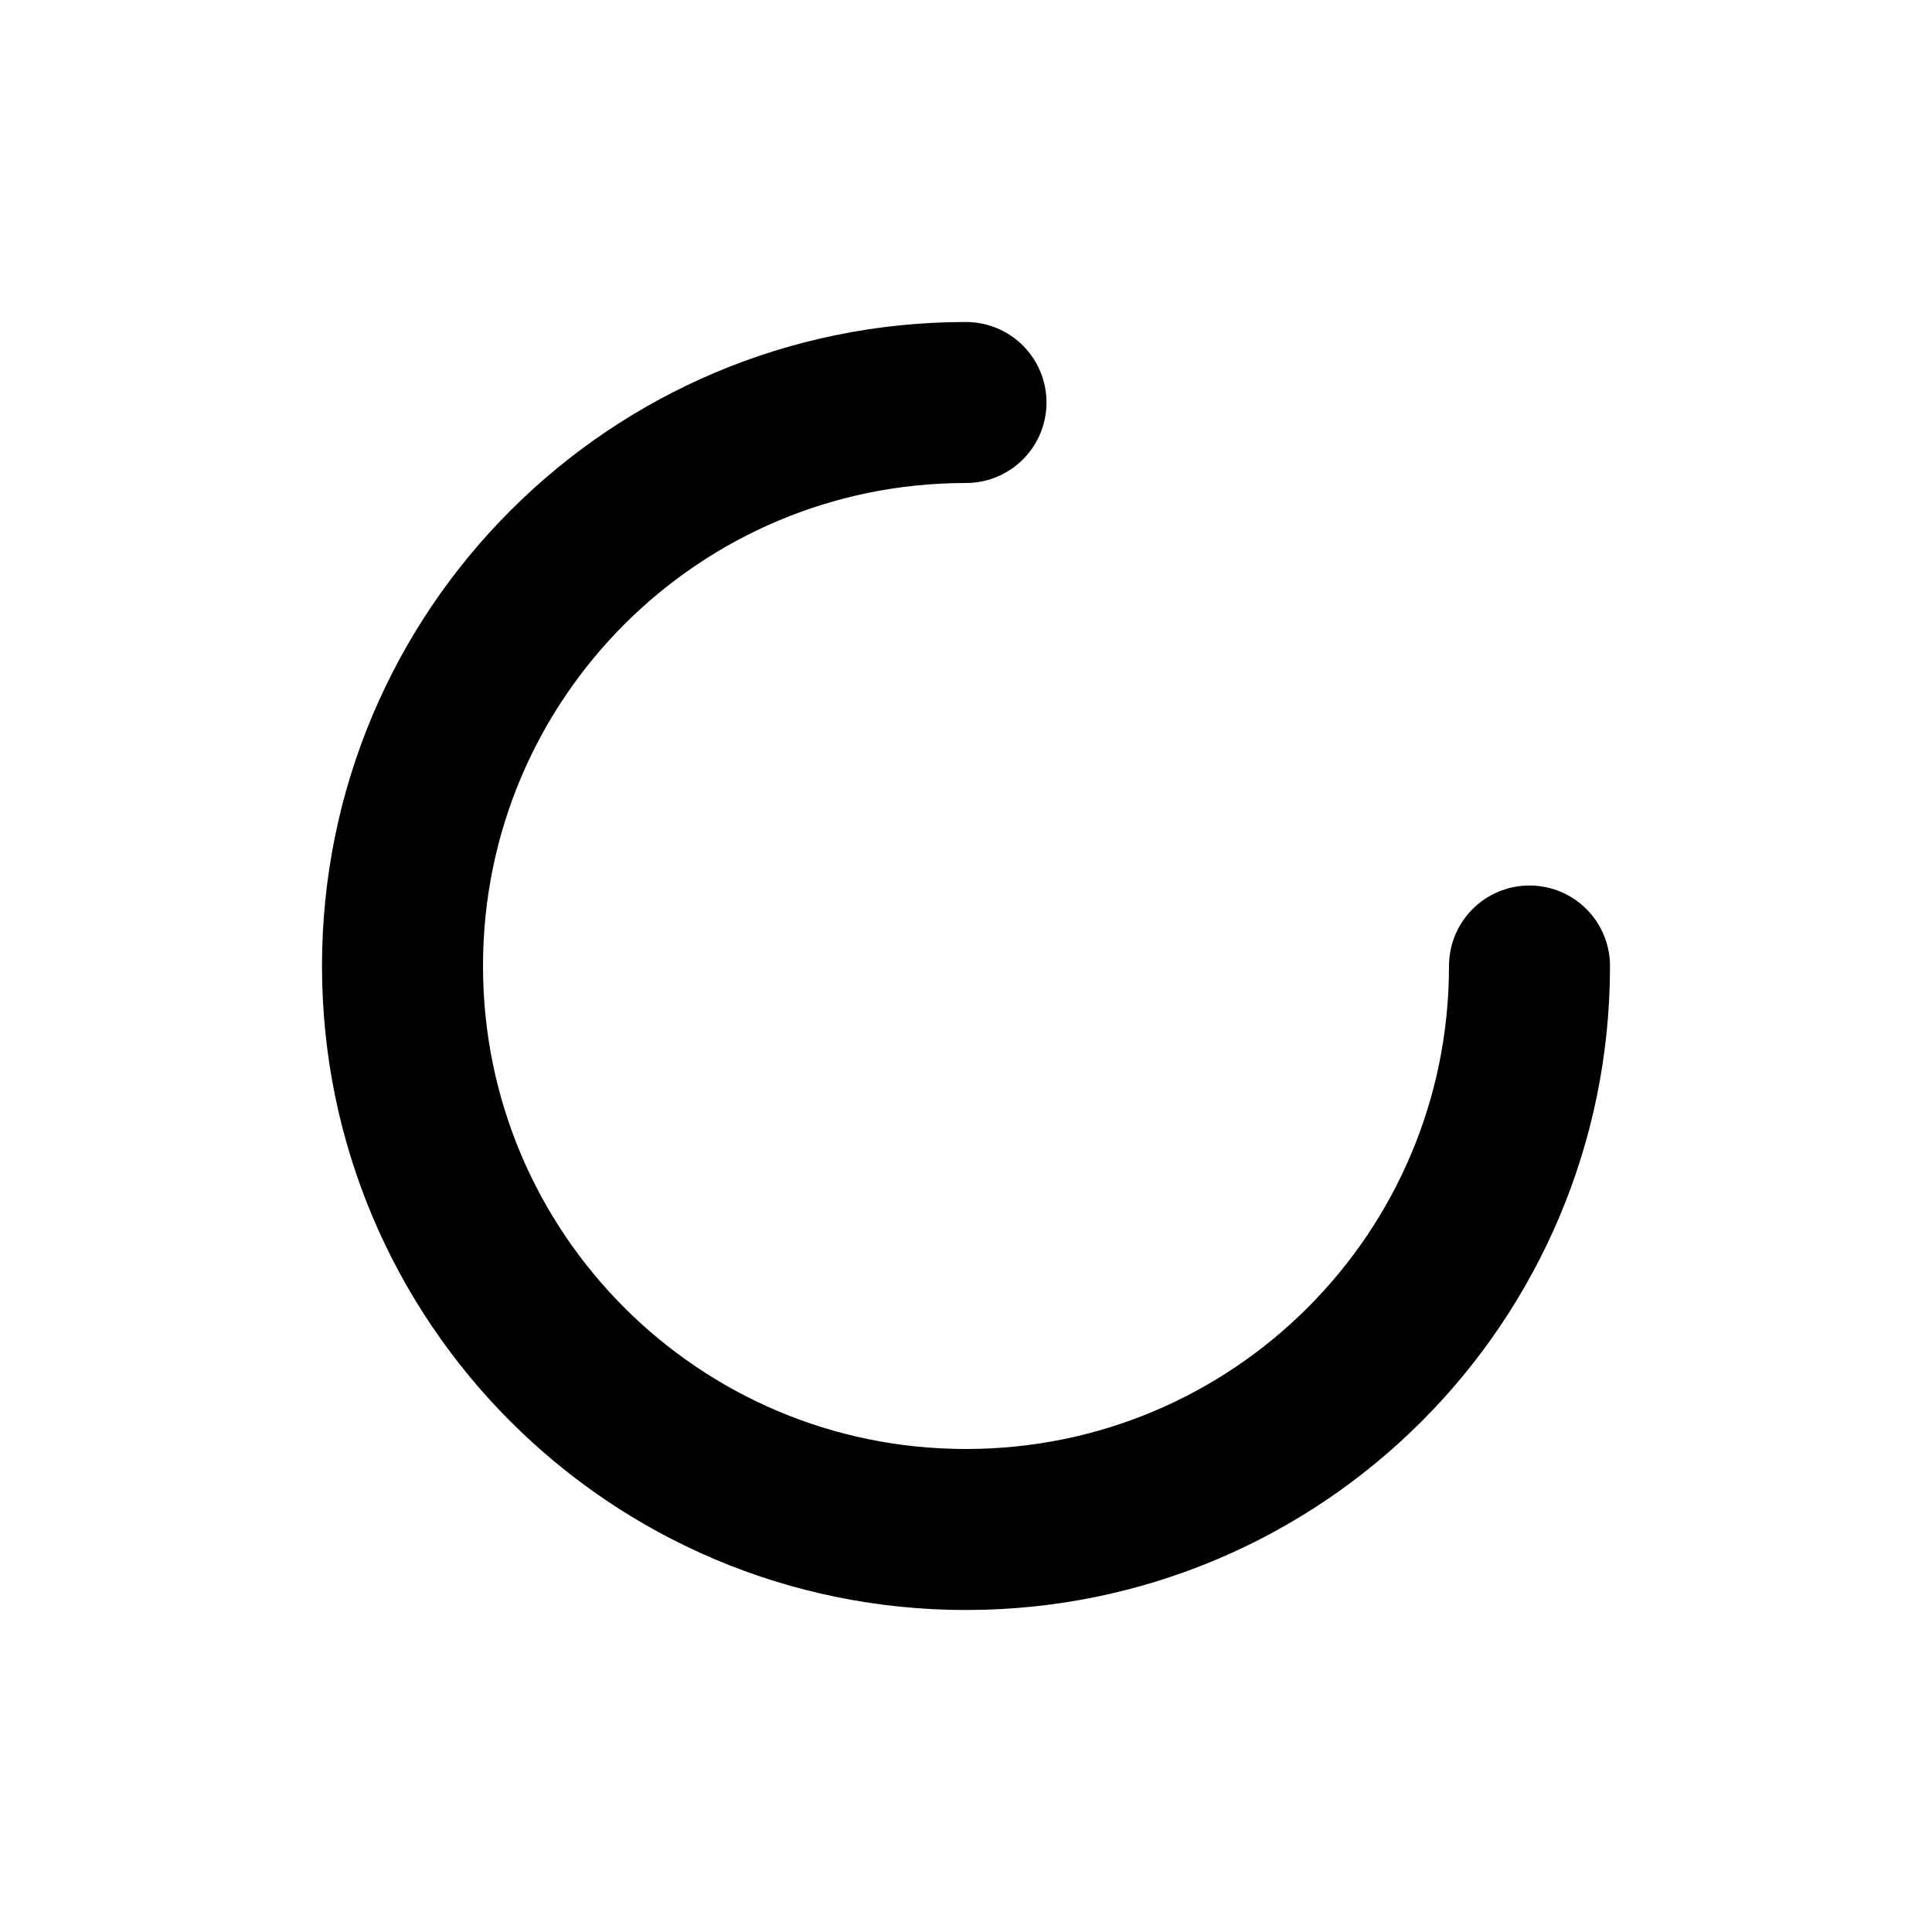
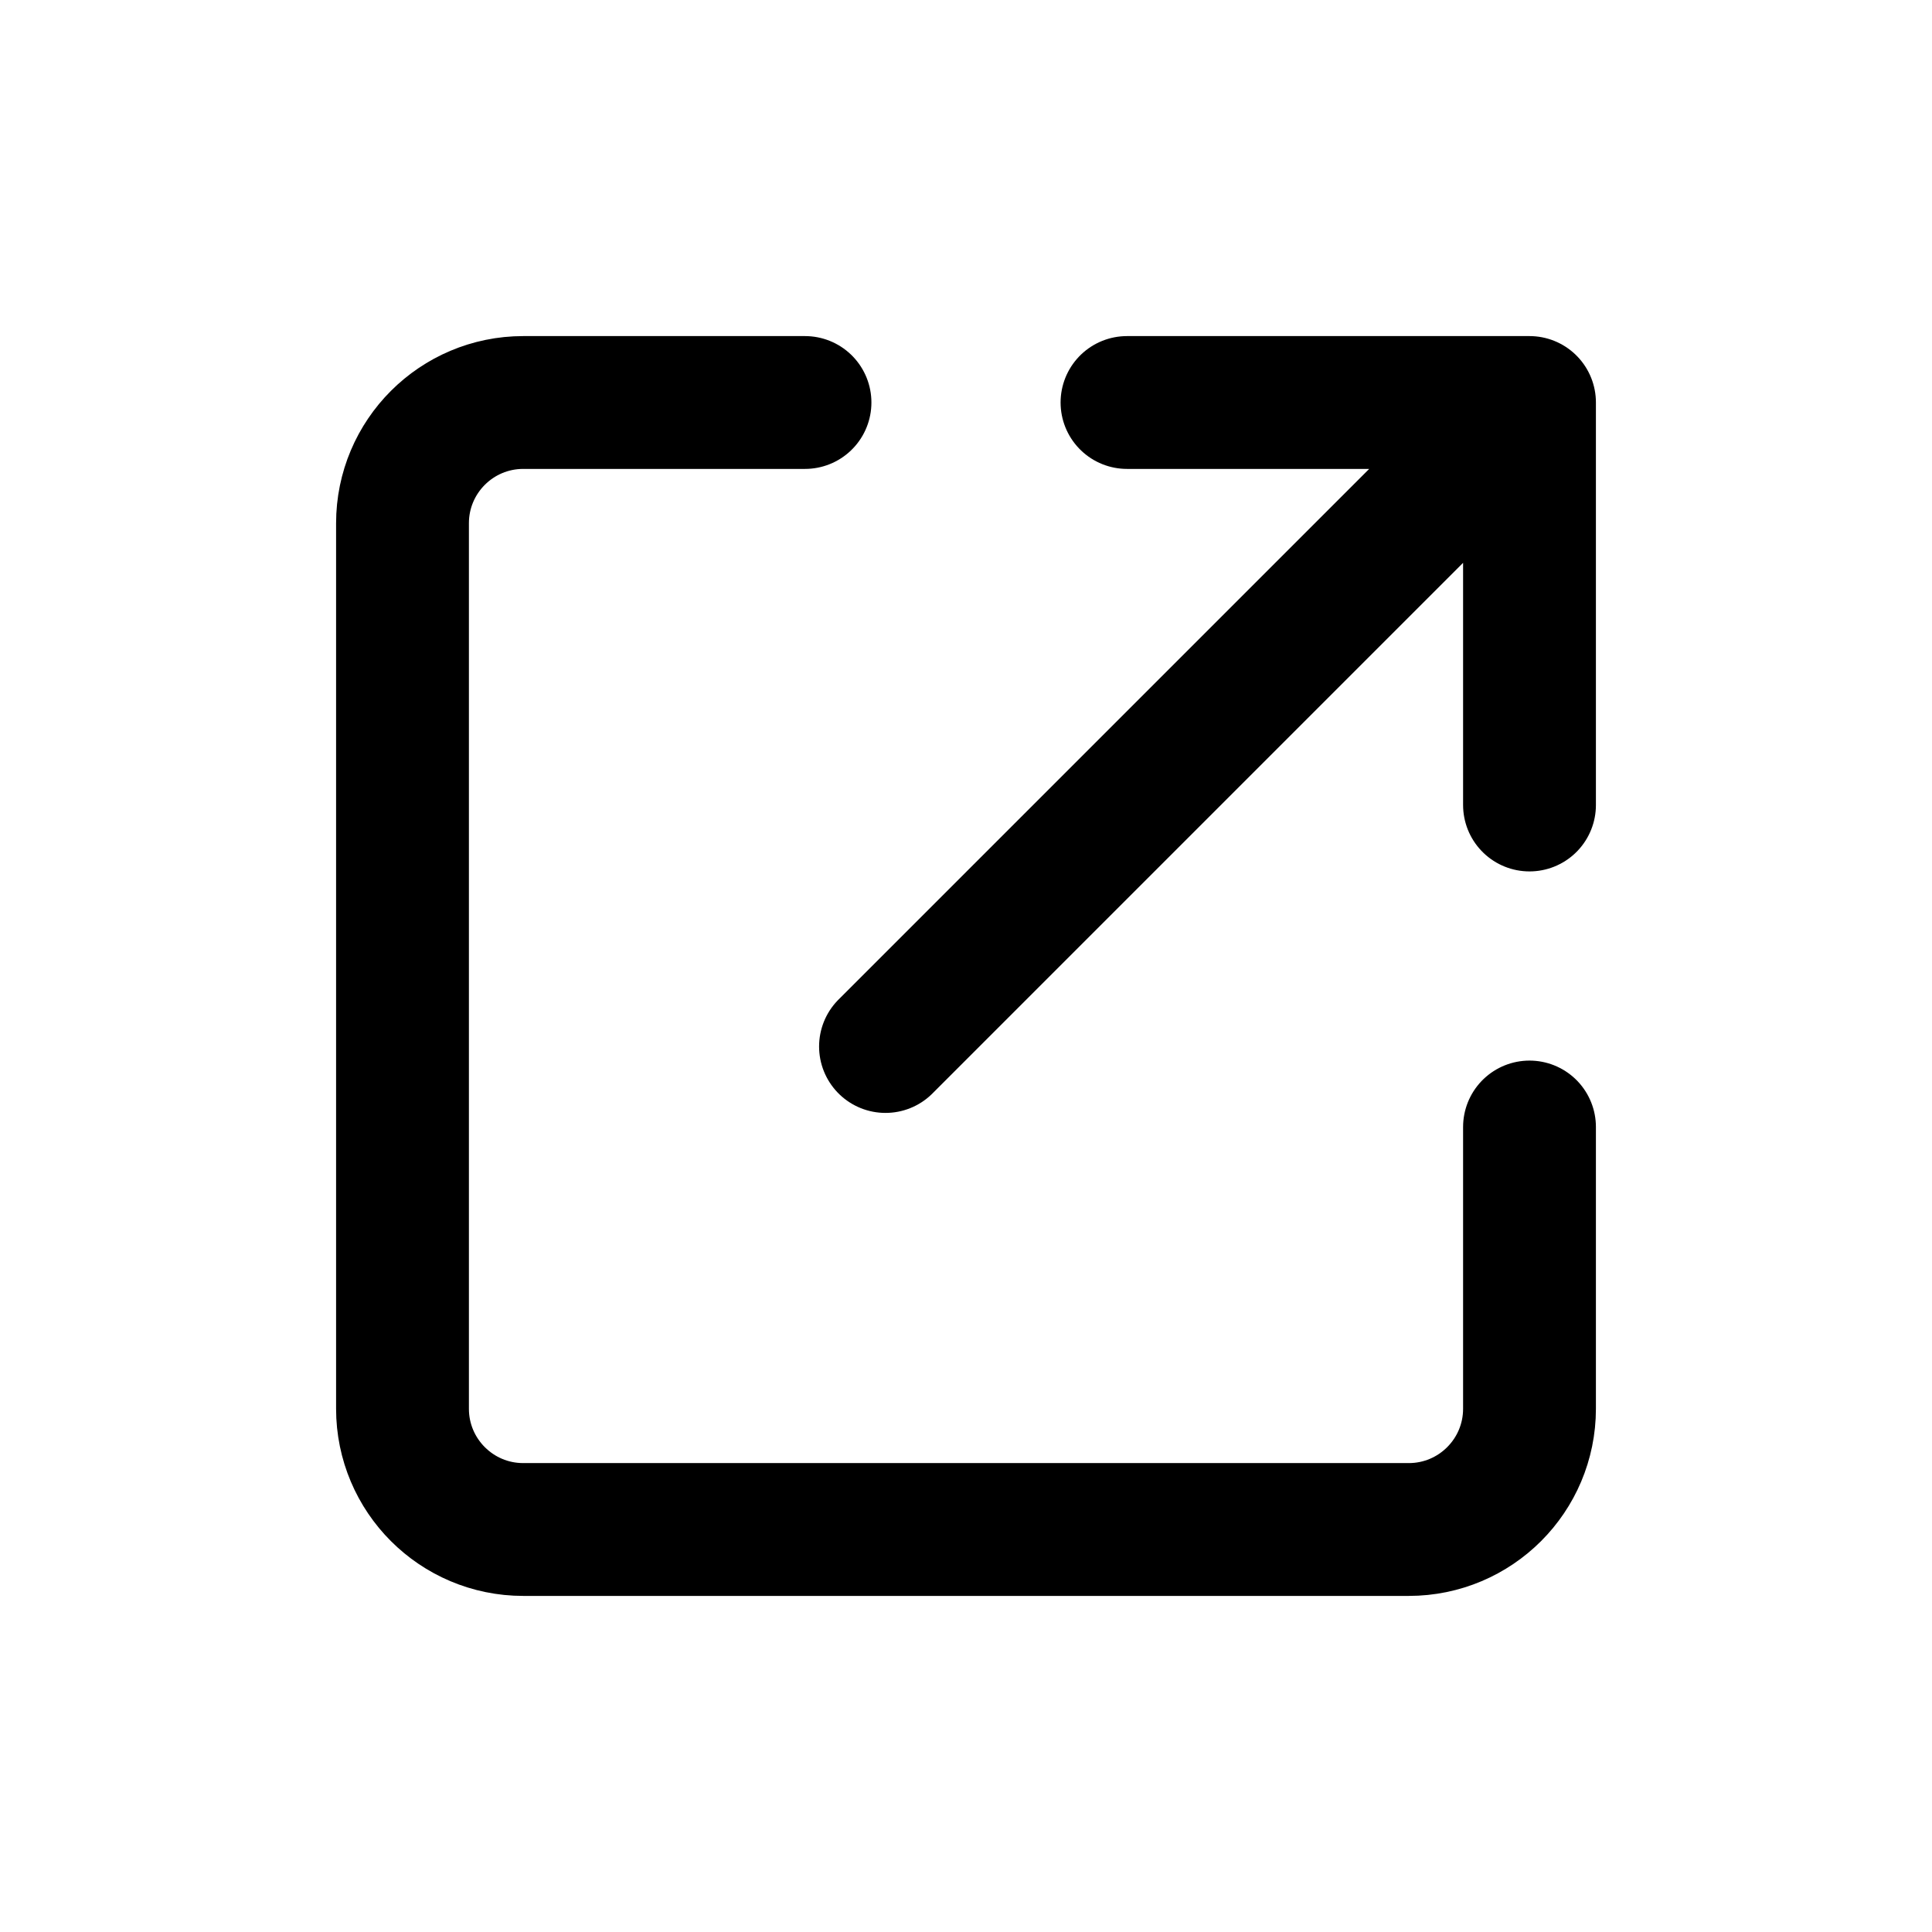
<svg xmlns="http://www.w3.org/2000/svg" viewBox="0 0 24 24">
-   <g fill="none" stroke="currentColor" stroke-linecap="round" stroke-linejoin="round" stroke-width="2">
-     <path stroke-dasharray="36" d="M12 5c-3.87 0 -7 3.13 -7 7c0 3.87 3.13 7 7 7c3.87 0 7 -3.13 7 -7">
-       <animate fill="freeze" attributeName="stroke-dashoffset" dur="0.5s" values="36;0" />
-     </path>
-     <path stroke-dasharray="12" stroke-dashoffset="12" d="M13 11l7 -7">
-       <animate fill="freeze" attributeName="stroke-dashoffset" begin="0.5s" dur="0.2s" to="0" />
-     </path>
-     <path stroke-dasharray="8" stroke-dashoffset="8" d="M21 3h-6M21 3v6">
-       <animate fill="freeze" attributeName="stroke-dashoffset" begin="0.7s" dur="0.2s" to="0" />
-     </path>
+   <g fill="none" stroke="currentColor" stroke-linecap="round" stroke-linejoin="round" stroke-width="1.65">
+     <path d="M14 5h5v5M19 5l-8 8" />
+     <path d="M19 14v3.5A1.5 1.5 0 0 1 17.5 19h-11A1.5 1.5 0 0 1 5 17.5v-11A1.5 1.5 0 0 1 6.5 5H10" />
  </g>
</svg>
